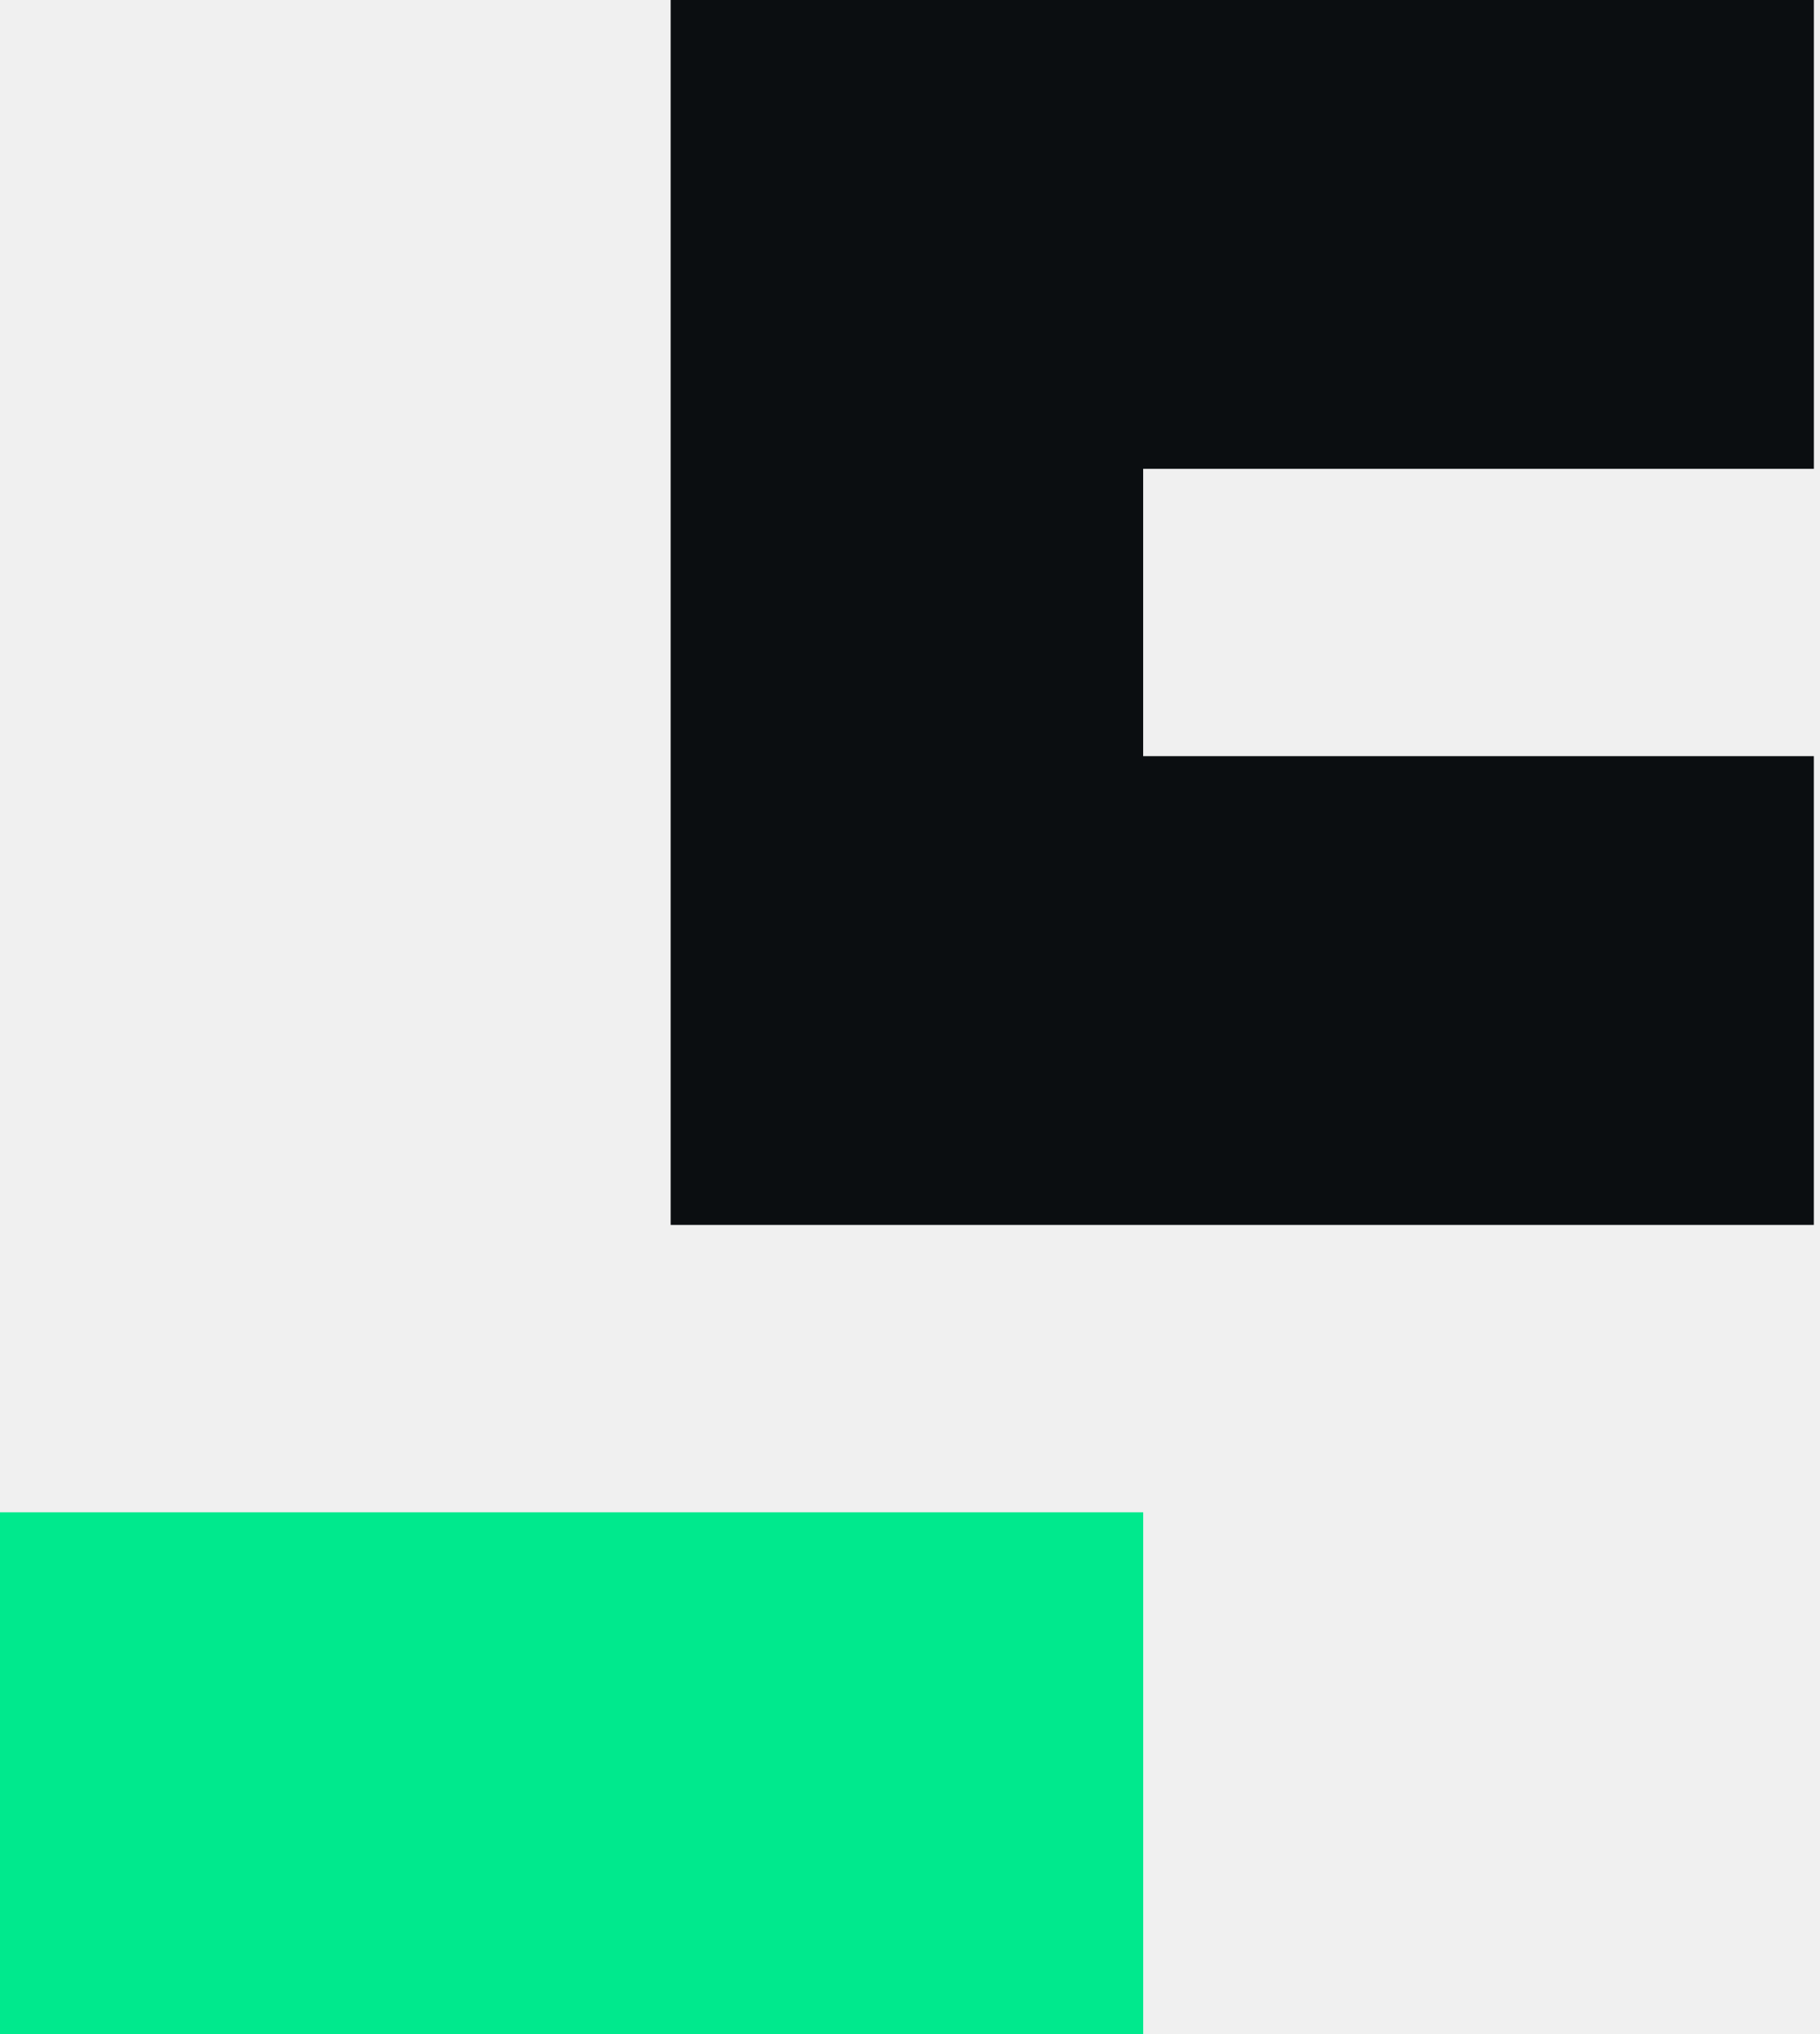
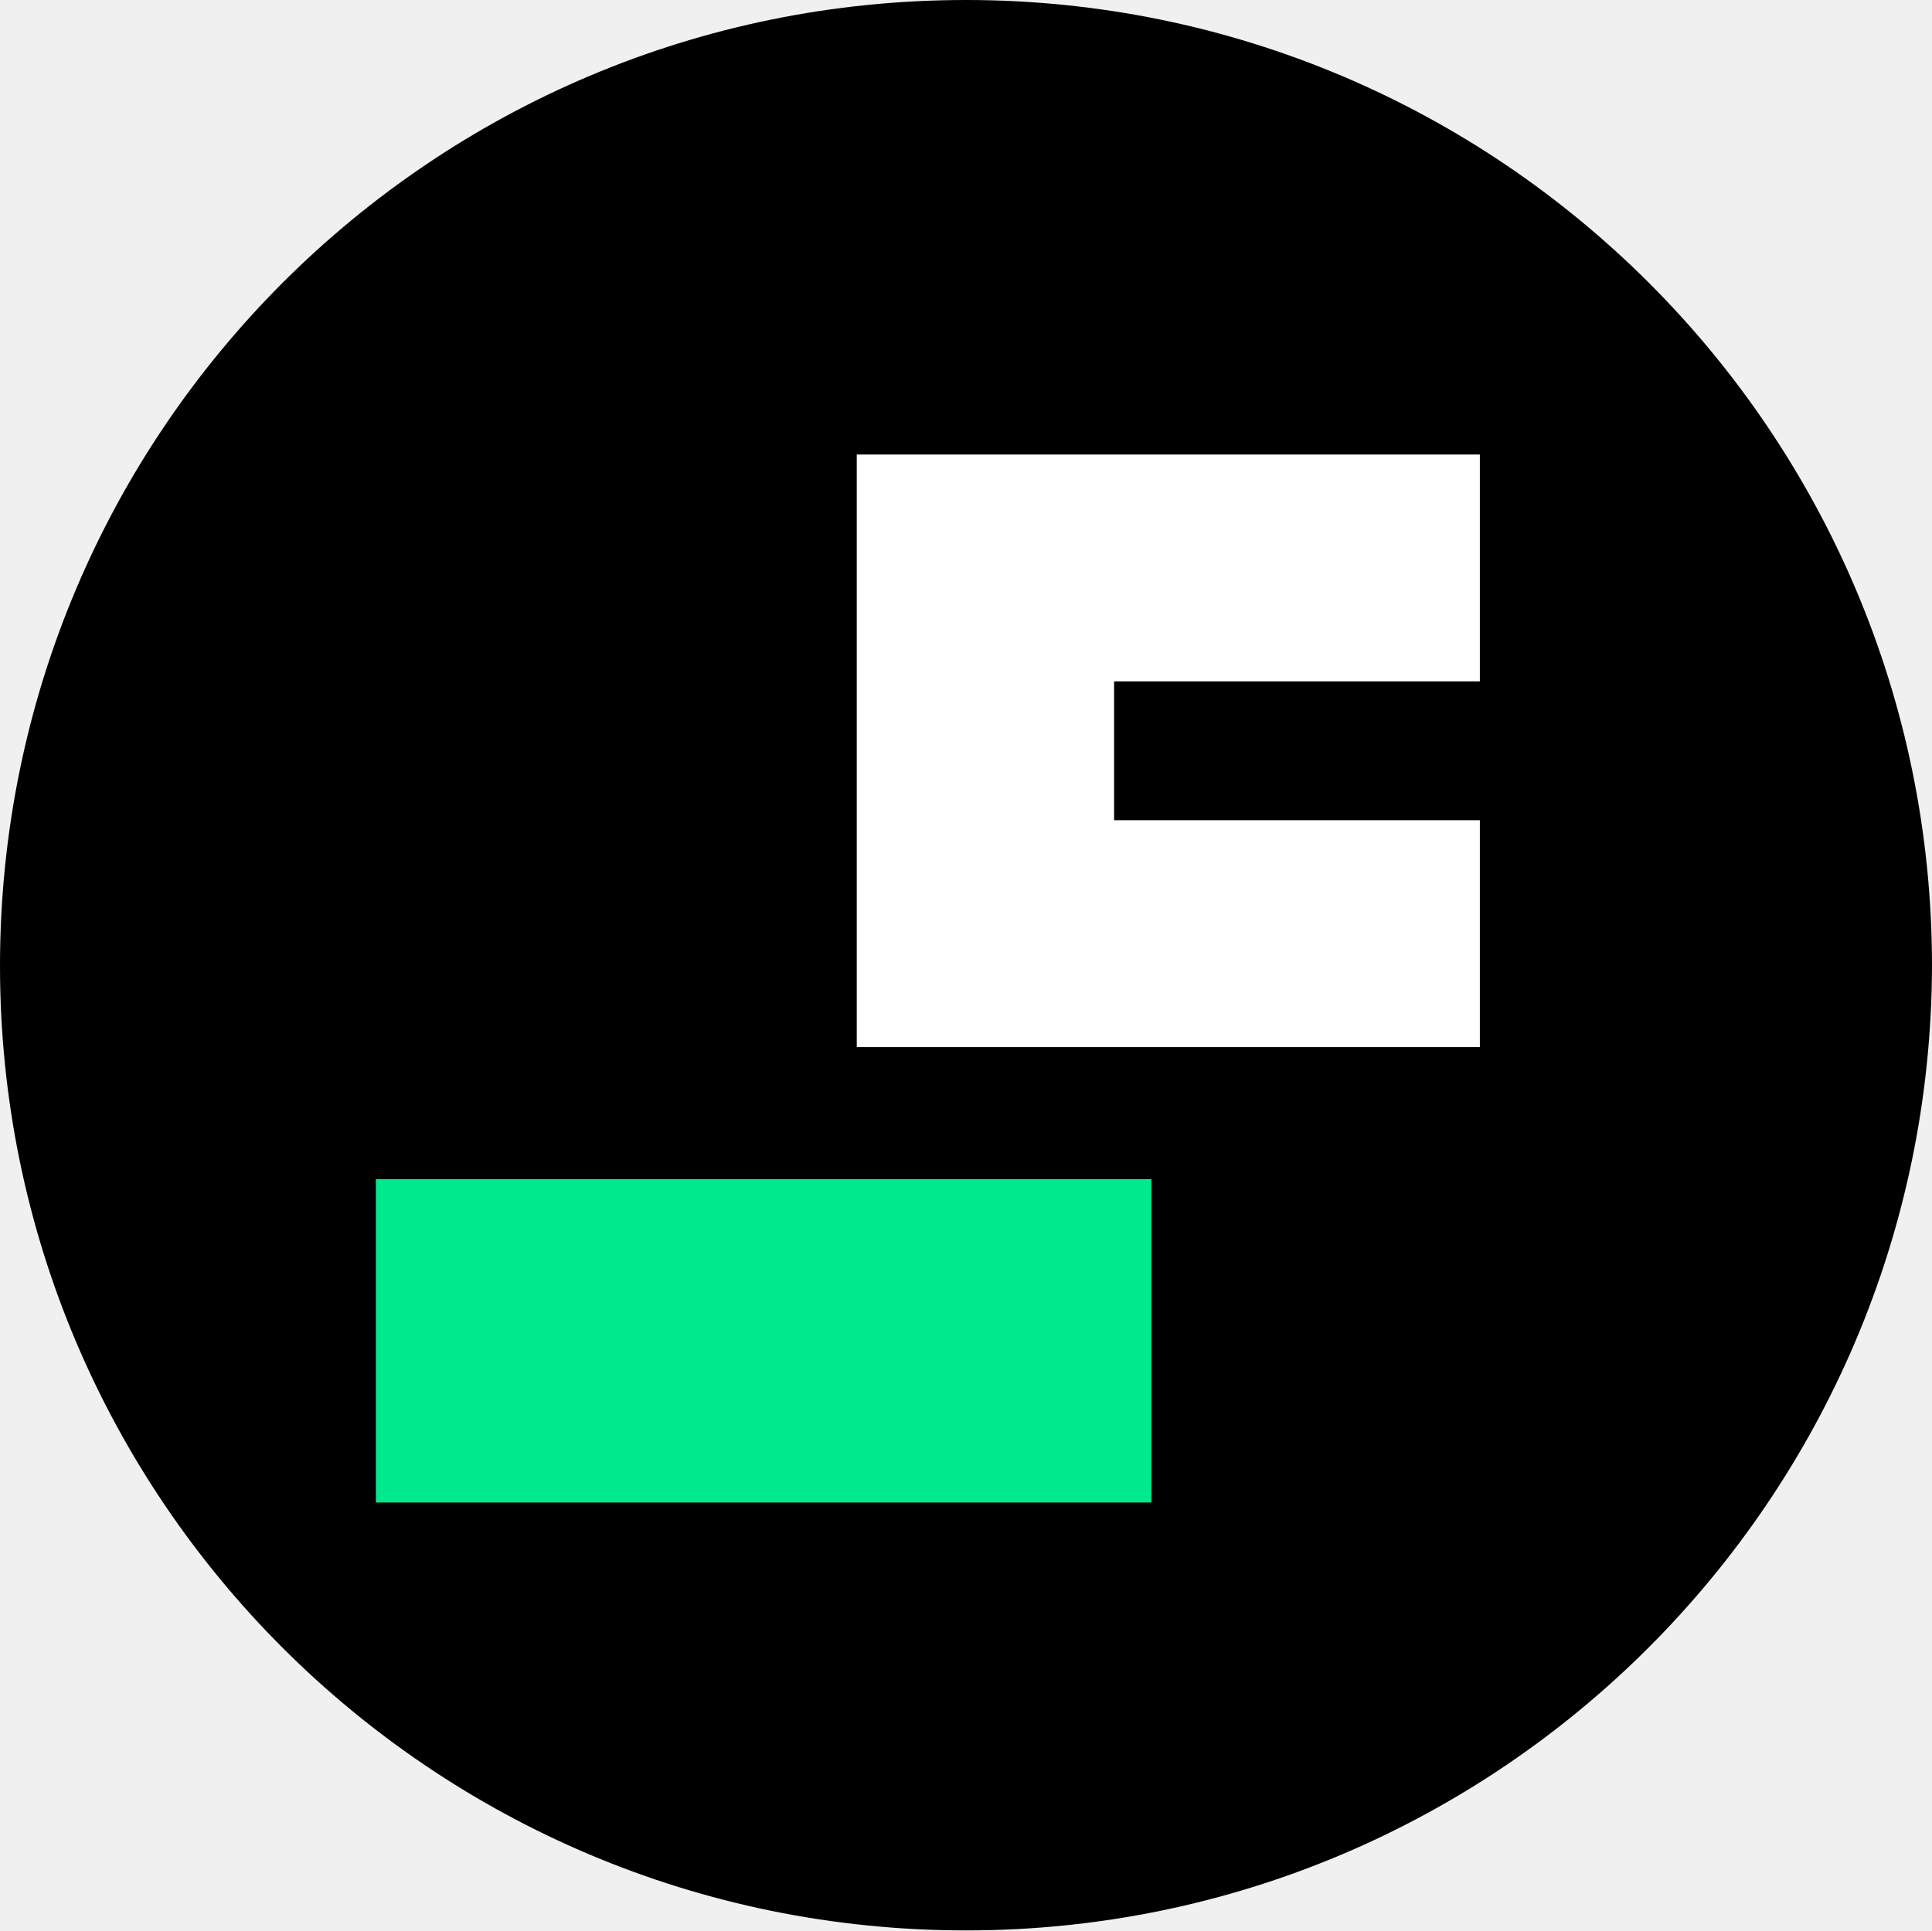
- <svg xmlns="http://www.w3.org/2000/svg" fill="none" viewBox="0 0 51 57">
-   <path fill="#0B0E11" d="M50.832 0v13.138H32.036v8.052h18.795v13.137H18.795V0H50.83Z" />
-   <path fill="#00E98D" d="M32.037 57V42.38H0V57h32.037Z" />
+ <svg xmlns="http://www.w3.org/2000/svg" viewBox="0 0 141.8 141.7">
+   <path d="M70.9 141.7C31.7 141.7 0 110 0 70.9 0 31.7 31.7 0 70.9 0c39.1 0 70.9 31.7 70.9 70.9-.1 39.1-31.8 70.8-70.9 70.8z" />
+   <path fill="#fff" d="M108.614 60.206V76.86H62.882V33.364h45.732v16.652H81.77v10.19z" />
+   <path fill="#00e98d" d="M27.588 86.552h56.917v23.736H27.588z" />
</svg>
